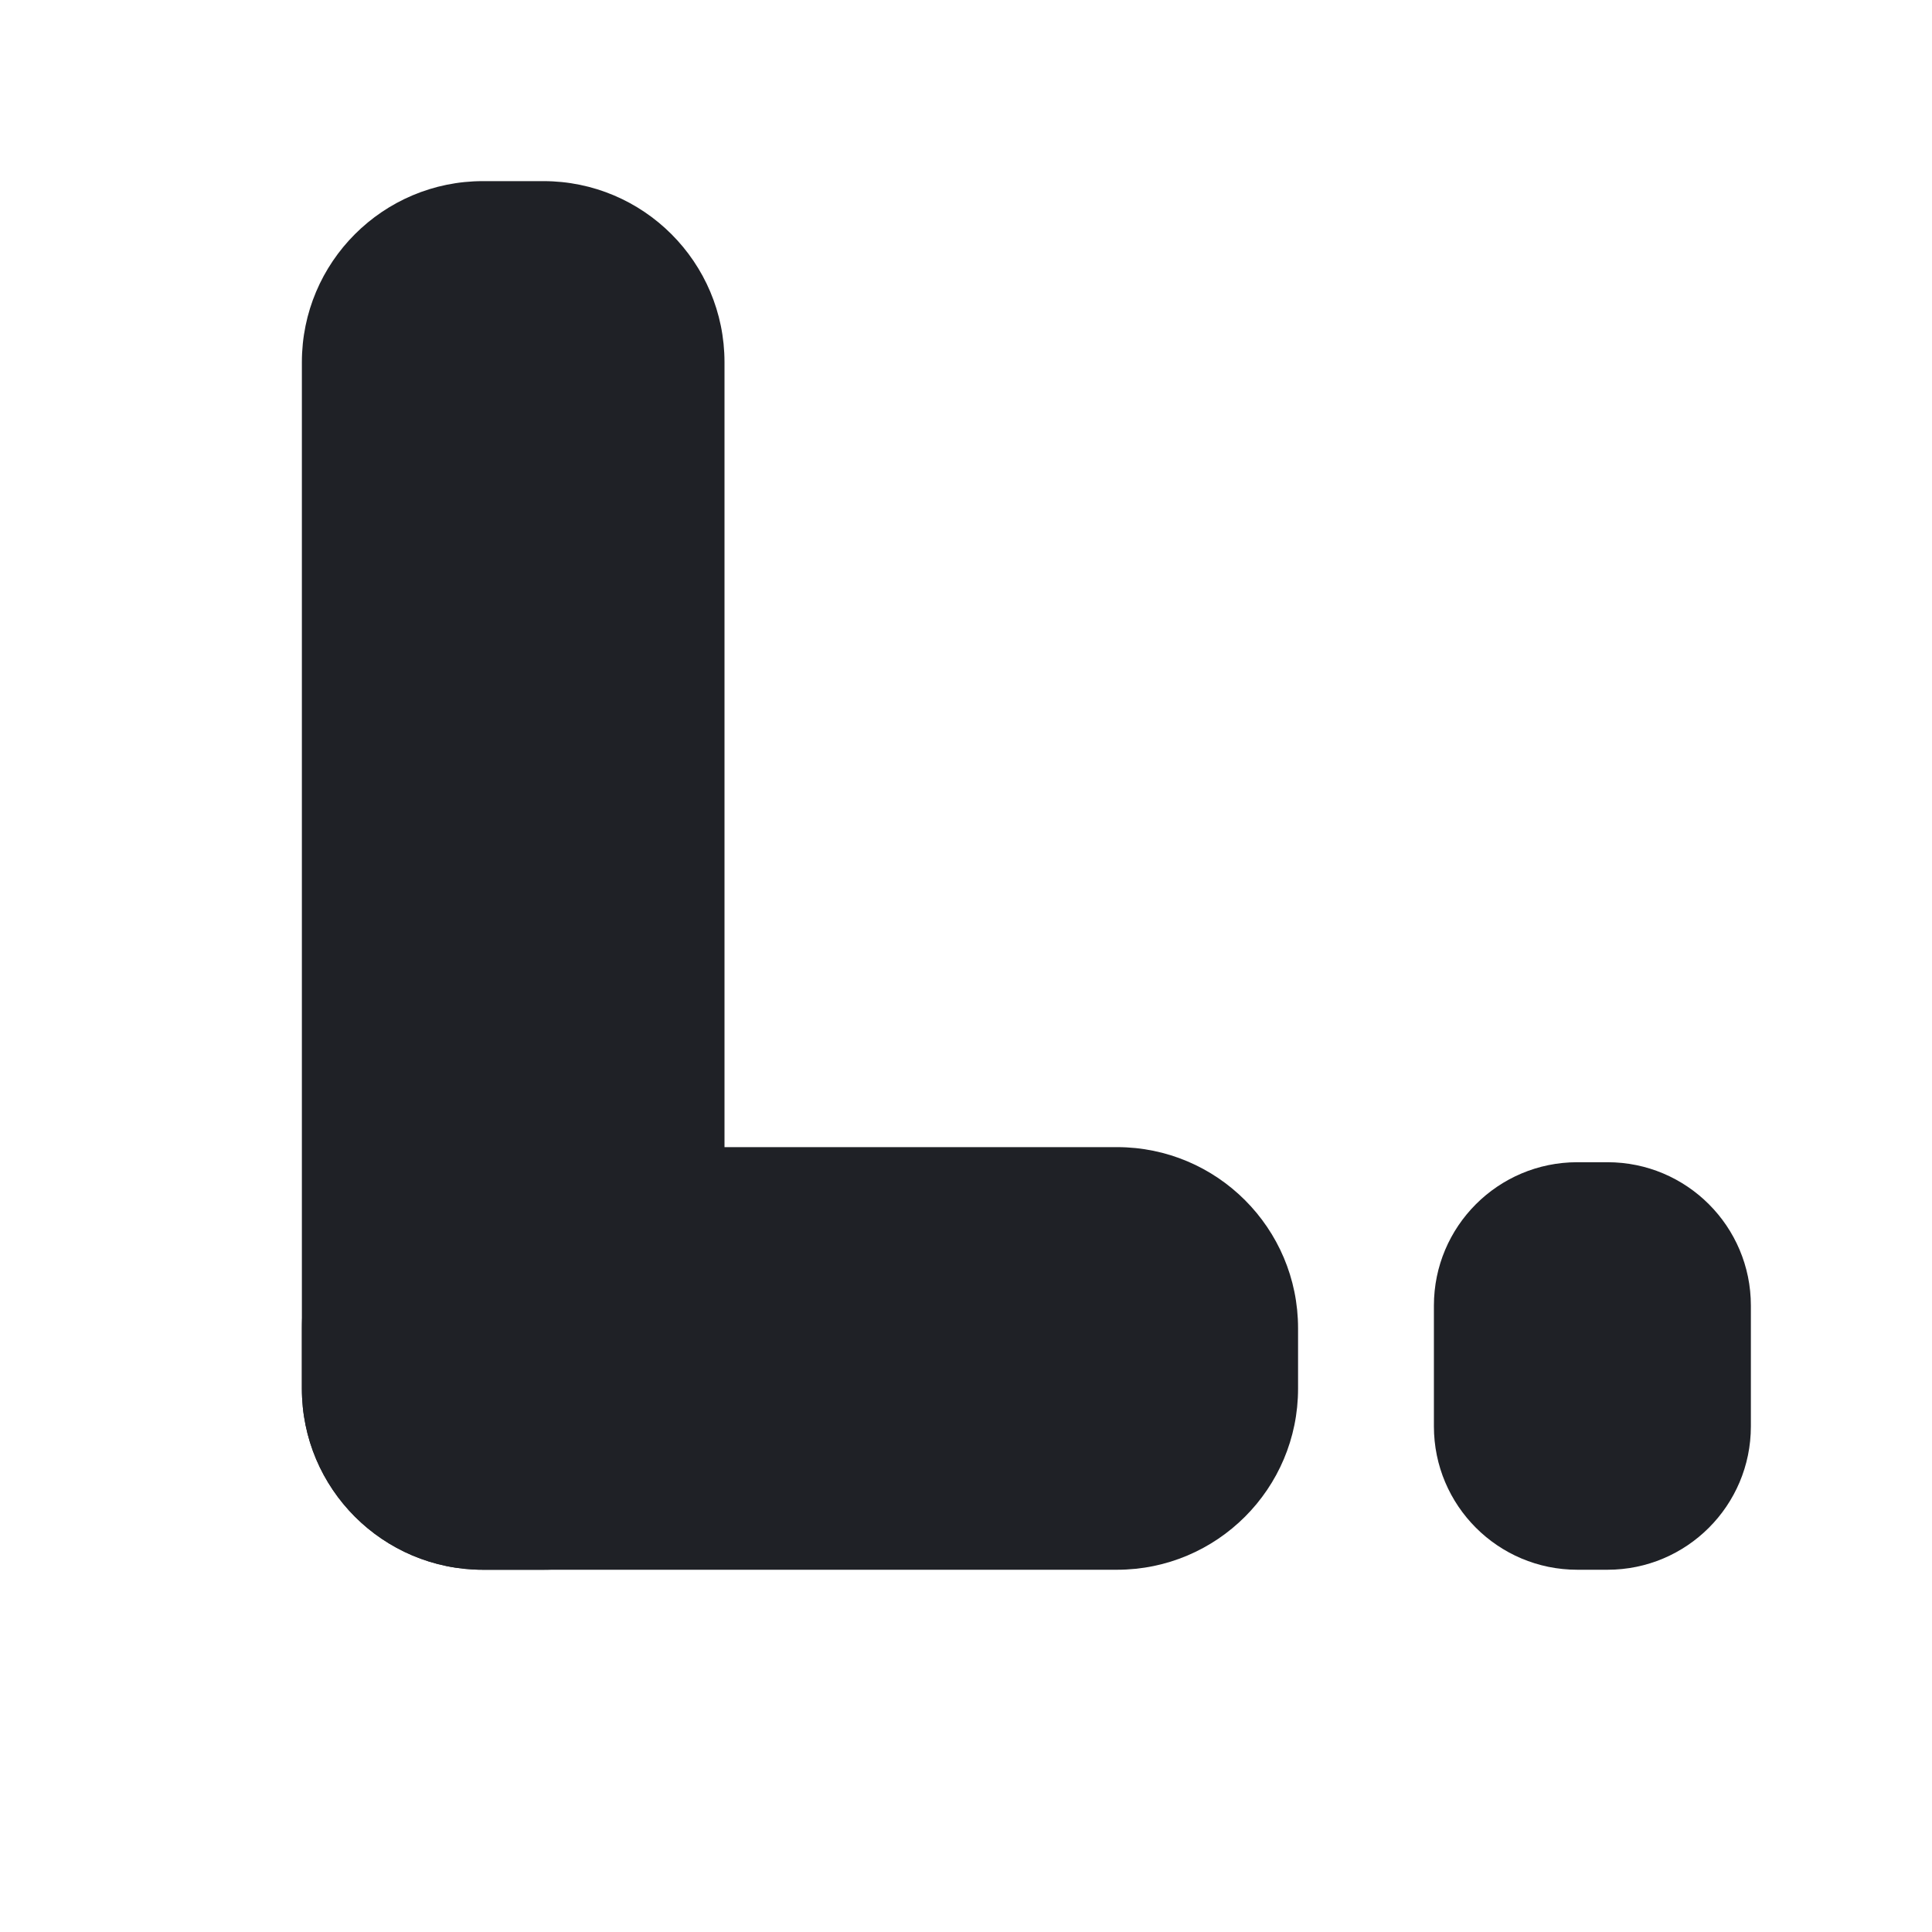
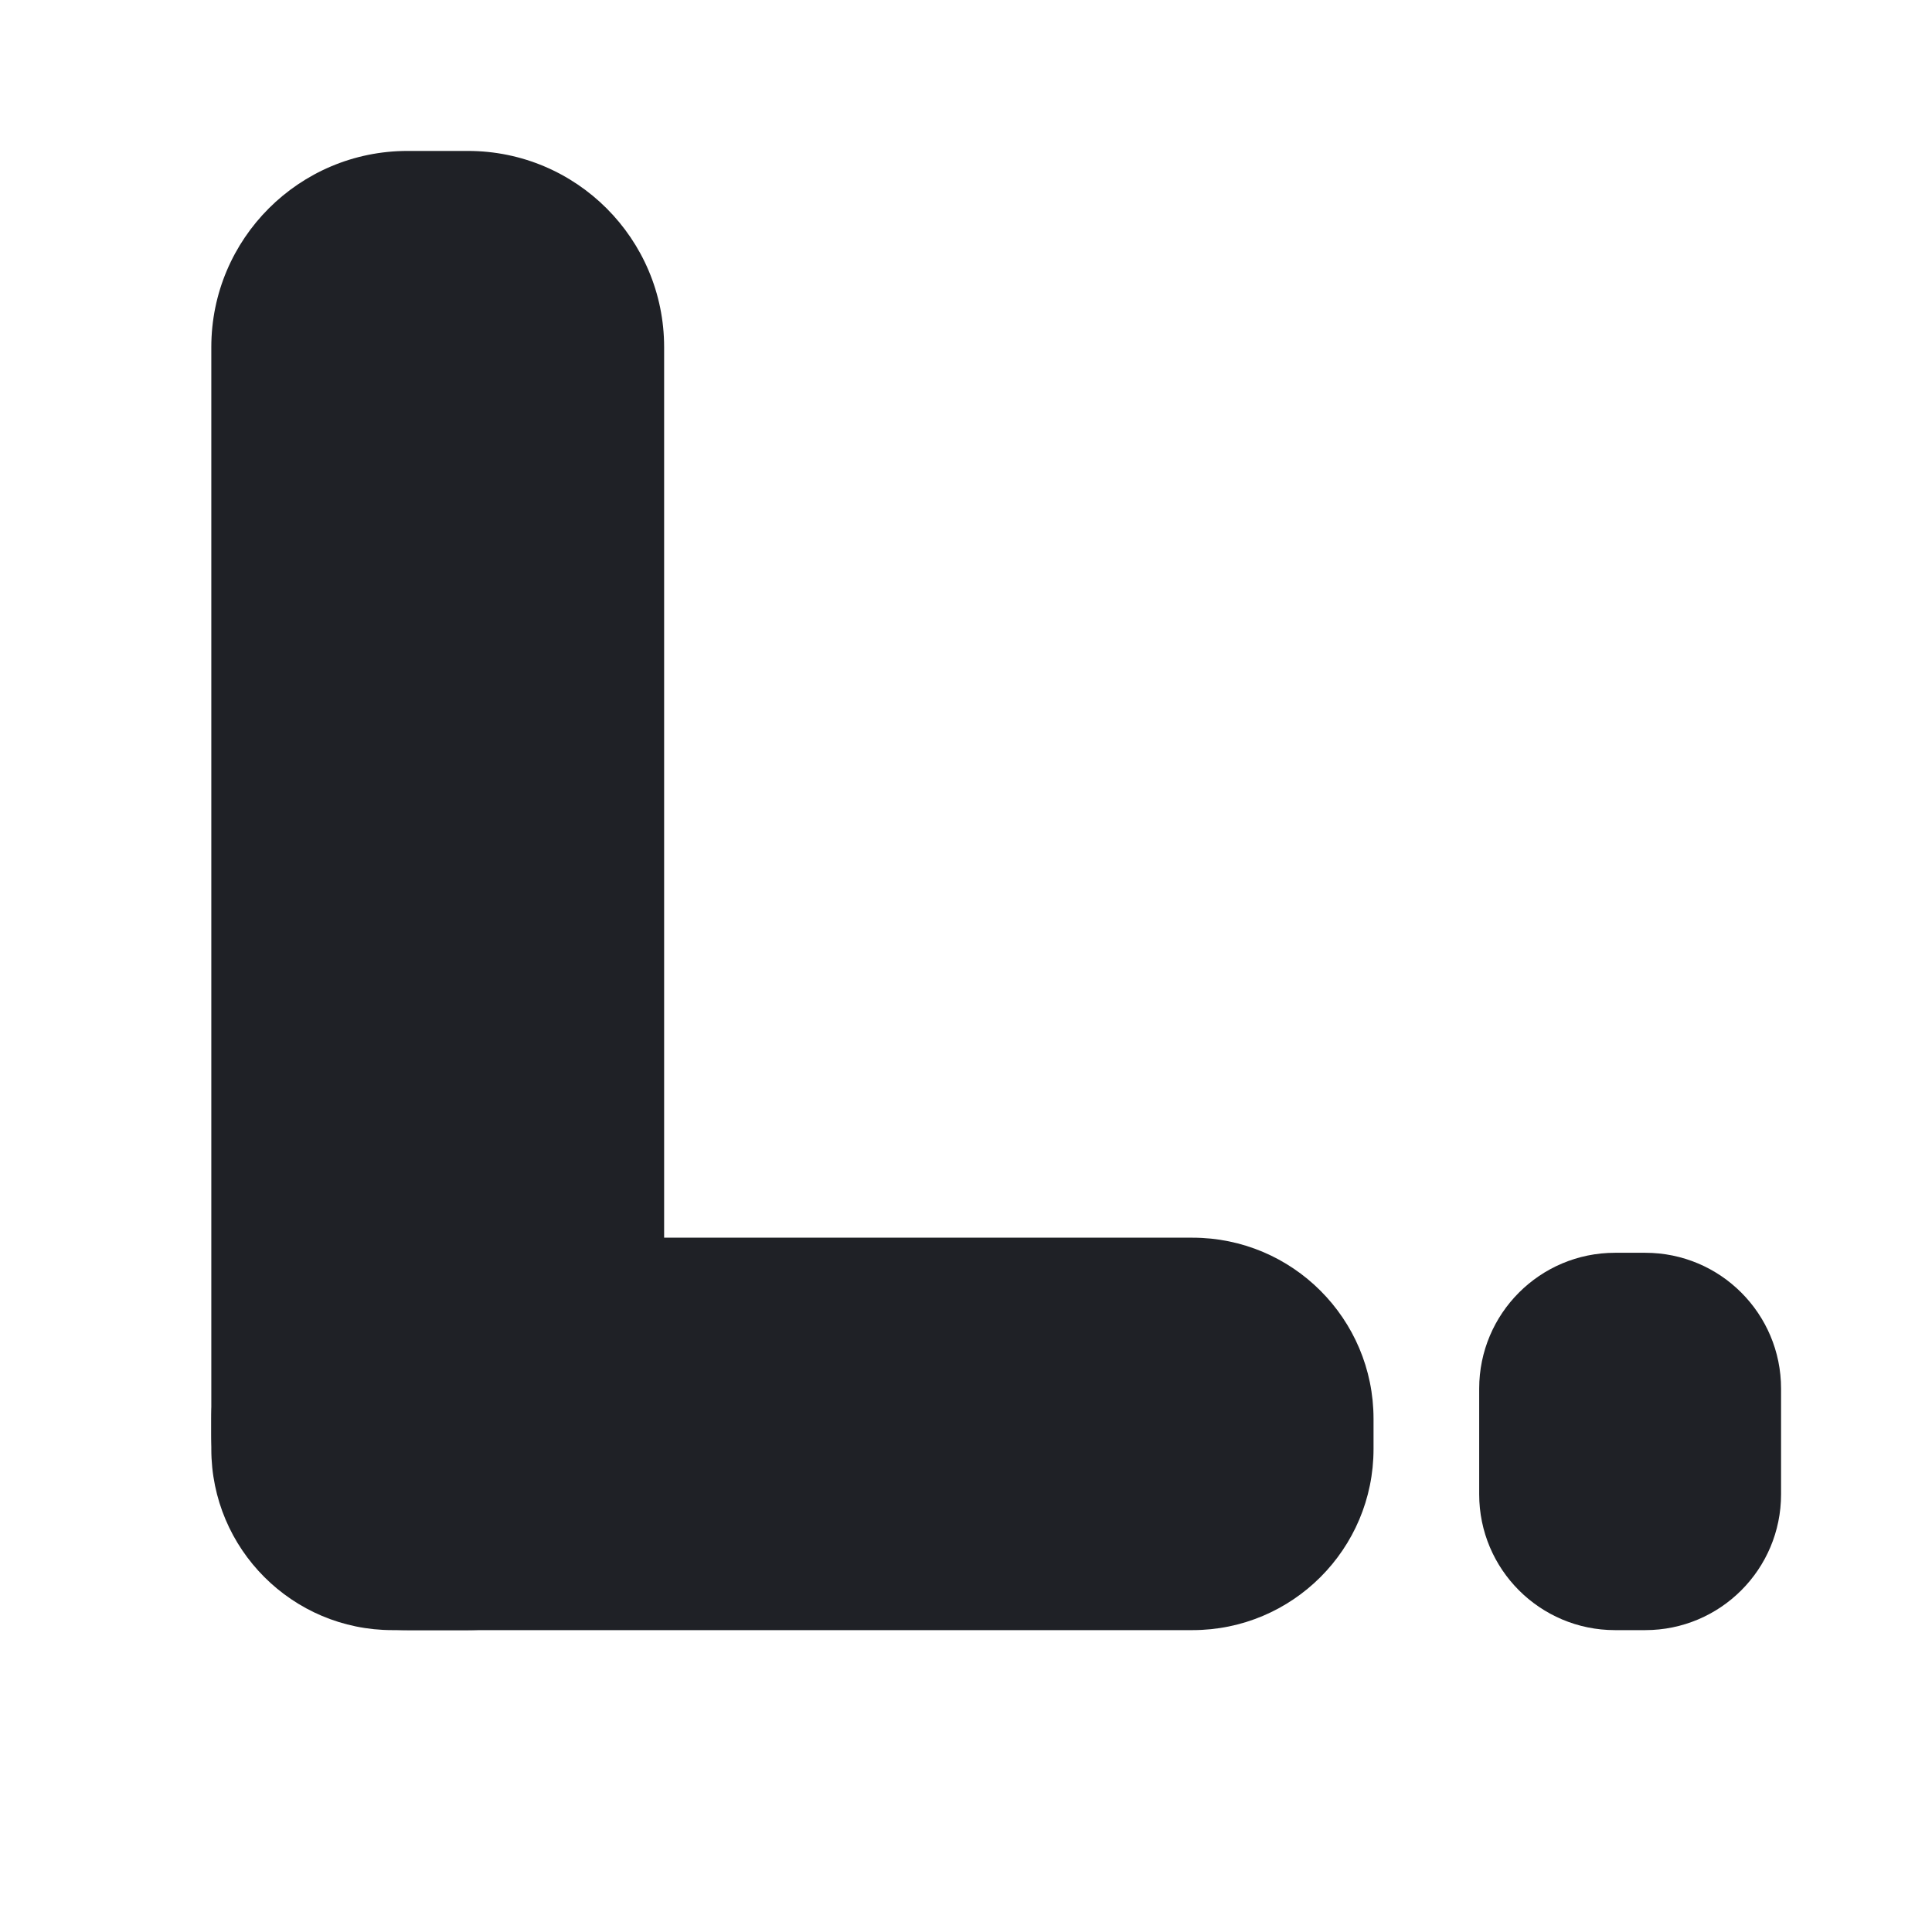
<svg xmlns="http://www.w3.org/2000/svg" viewBox="0 0 256 256" fill="none">
-   <rect x="40" y="24" width="56" height="184" rx="24" fill="#1F2126" />
-   <rect x="40" y="152" width="132" height="56" rx="24" fill="#1F2126" />
-   <rect x="190" y="154" width="42" height="54" rx="19" fill="#1F2126" />
+   <rect x="28" y="20" width="60" height="196" rx="26" fill="#1F2126" />
+   <rect x="28" y="164" width="154" height="52" rx="24" fill="#1F2126" />
+   <rect x="196" y="166" width="40" height="50" rx="18" fill="#1F2126" />
</svg>
